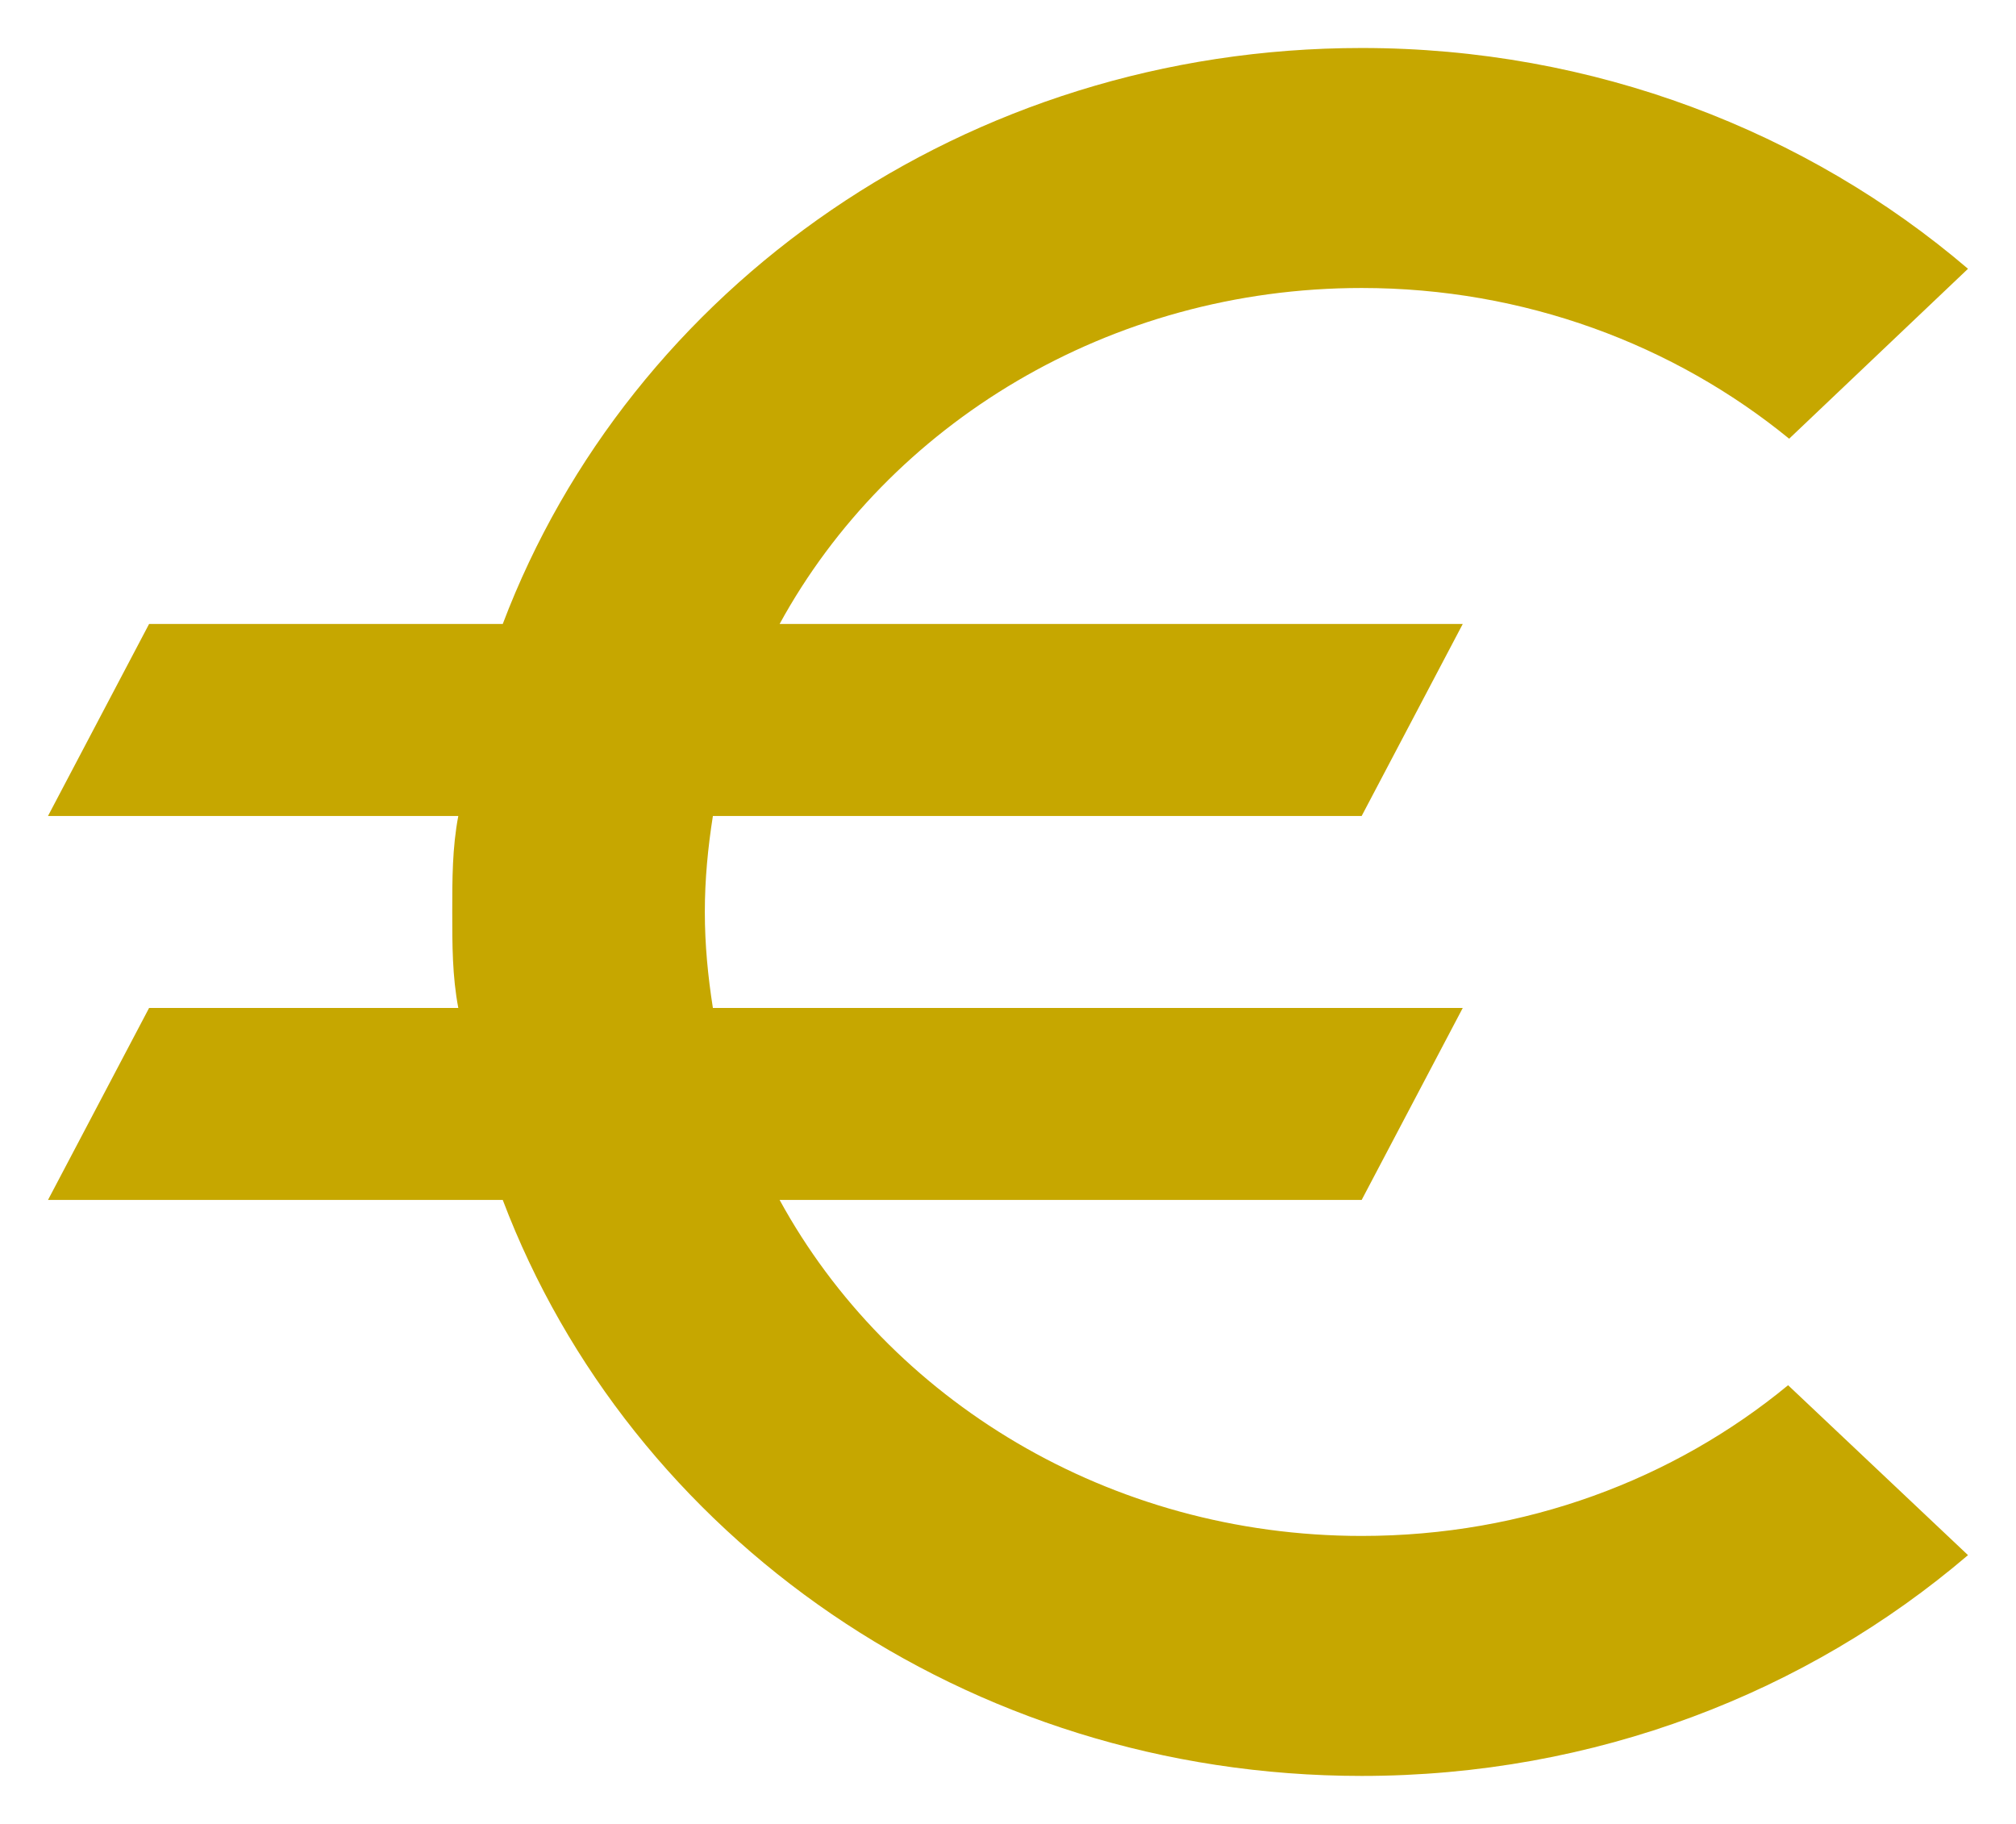
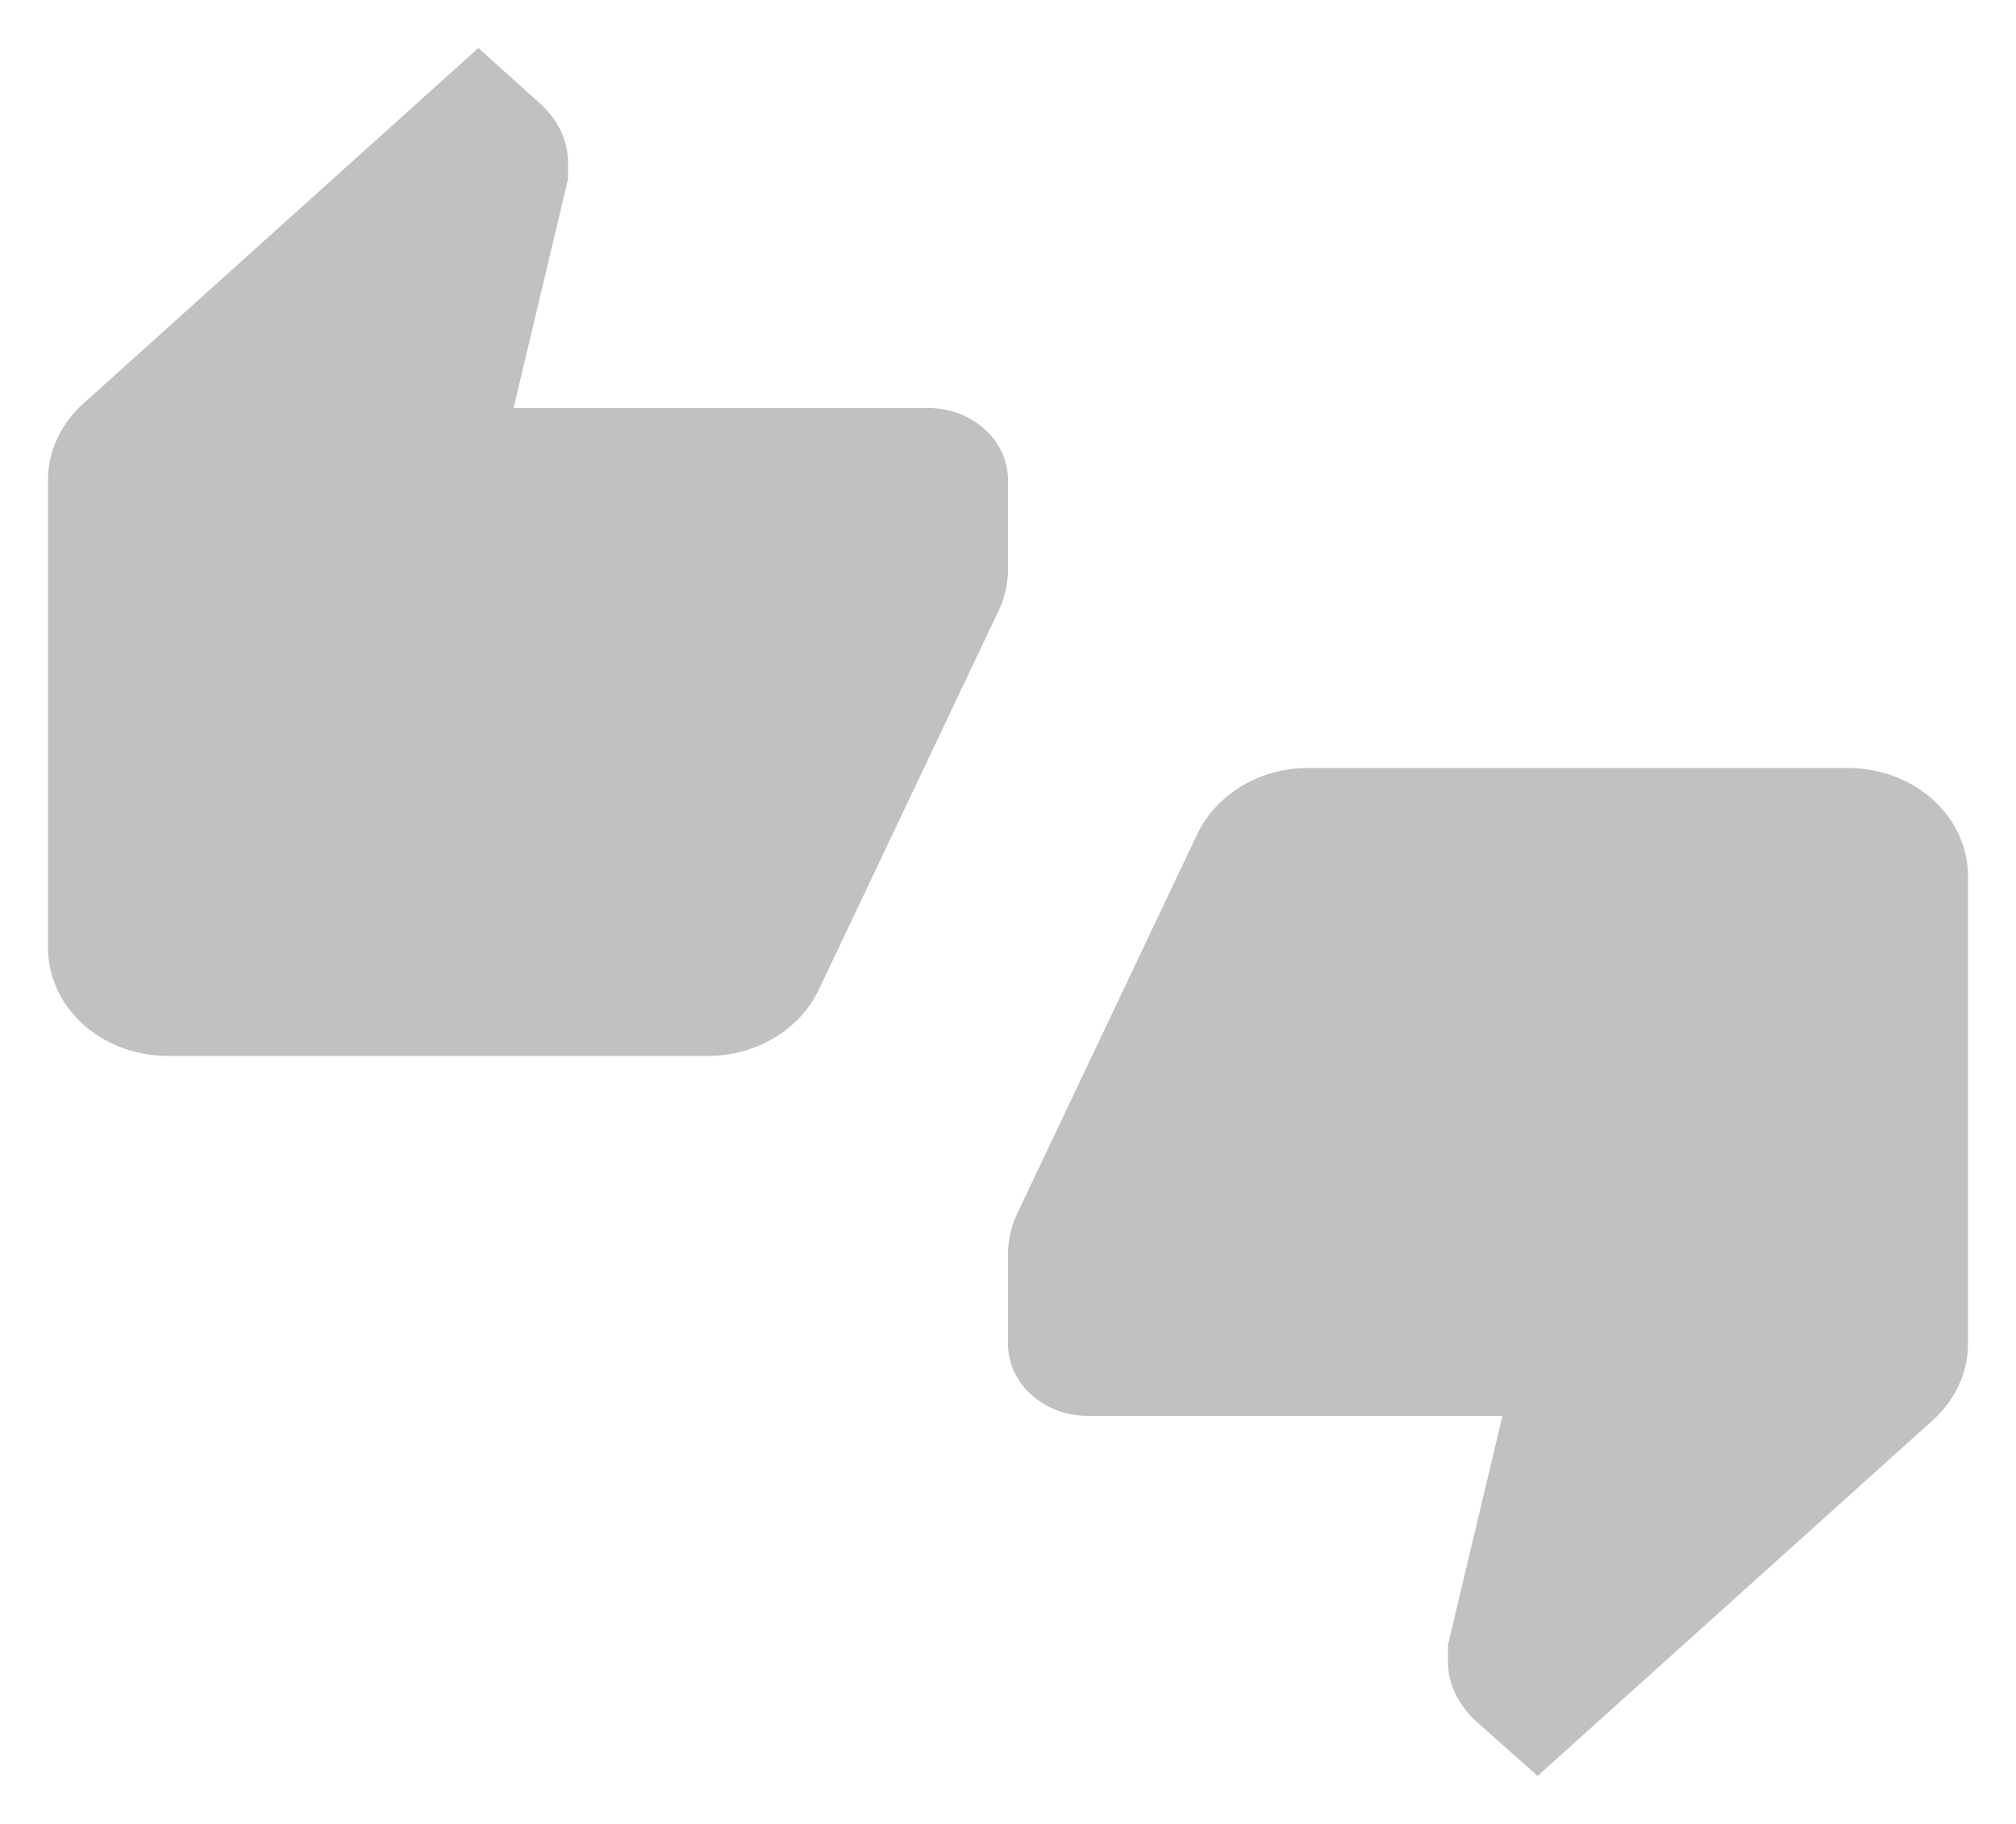
<svg xmlns="http://www.w3.org/2000/svg" width="21" height="19" viewBox="0 0 21 19" fill="none">
-   <path d="M14.184 16C11.553 16 9.258 14.58 8.121 12.5H14.184L15.237 10.5H7.426C7.374 10.17 7.342 9.84 7.342 9.5C7.342 9.16 7.374 8.83 7.426 8.5H14.184L15.237 6.5H8.121C9.258 4.42 11.553 3 14.184 3C15.879 3 17.437 3.59 18.637 4.57L20.5 2.8C18.826 1.37 16.605 0.5 14.184 0.5C10.058 0.5 6.563 3 5.237 6.5H1.553L0.5 8.5H4.774C4.711 8.83 4.711 9.16 4.711 9.5C4.711 9.84 4.711 10.17 4.774 10.5H1.553L0.5 12.5H5.237C6.563 16 10.058 18.5 14.184 18.5C16.616 18.5 18.826 17.63 20.5 16.2L18.626 14.43C17.437 15.41 15.889 16 14.184 16Z" fill="#C6A700" />
+   <path d="M19.25 8H13.625C13.108 8 12.667 8.285 12.475 8.682L10.592 12.65C10.533 12.777 10.5 12.92 10.5 13.062V14C10.5 14.199 10.588 14.39 10.744 14.53C10.9 14.671 11.112 14.75 11.333 14.75H15.65L15.083 17.135V17.315C15.083 17.547 15.192 17.75 15.358 17.915L16.017 18.5L20.133 14.795C20.358 14.592 20.5 14.307 20.5 14V9.125C20.5 8.827 20.368 8.54 20.134 8.33C19.899 8.119 19.581 8 19.25 8ZM10.5 5C10.5 4.801 10.412 4.61 10.256 4.47C10.1 4.329 9.888 4.25 9.667 4.25H5.35L5.917 1.865V1.692C5.917 1.46 5.808 1.25 5.642 1.093L4.983 0.5L0.867 4.205C0.642 4.407 0.5 4.692 0.5 5V9.875C0.5 10.173 0.632 10.46 0.866 10.671C1.101 10.882 1.418 11 1.75 11H7.375C7.892 11 8.333 10.715 8.525 10.318L10.408 6.35C10.467 6.223 10.5 6.08 10.5 5.938V5Z" fill="#C1C1C1" />
</svg>
